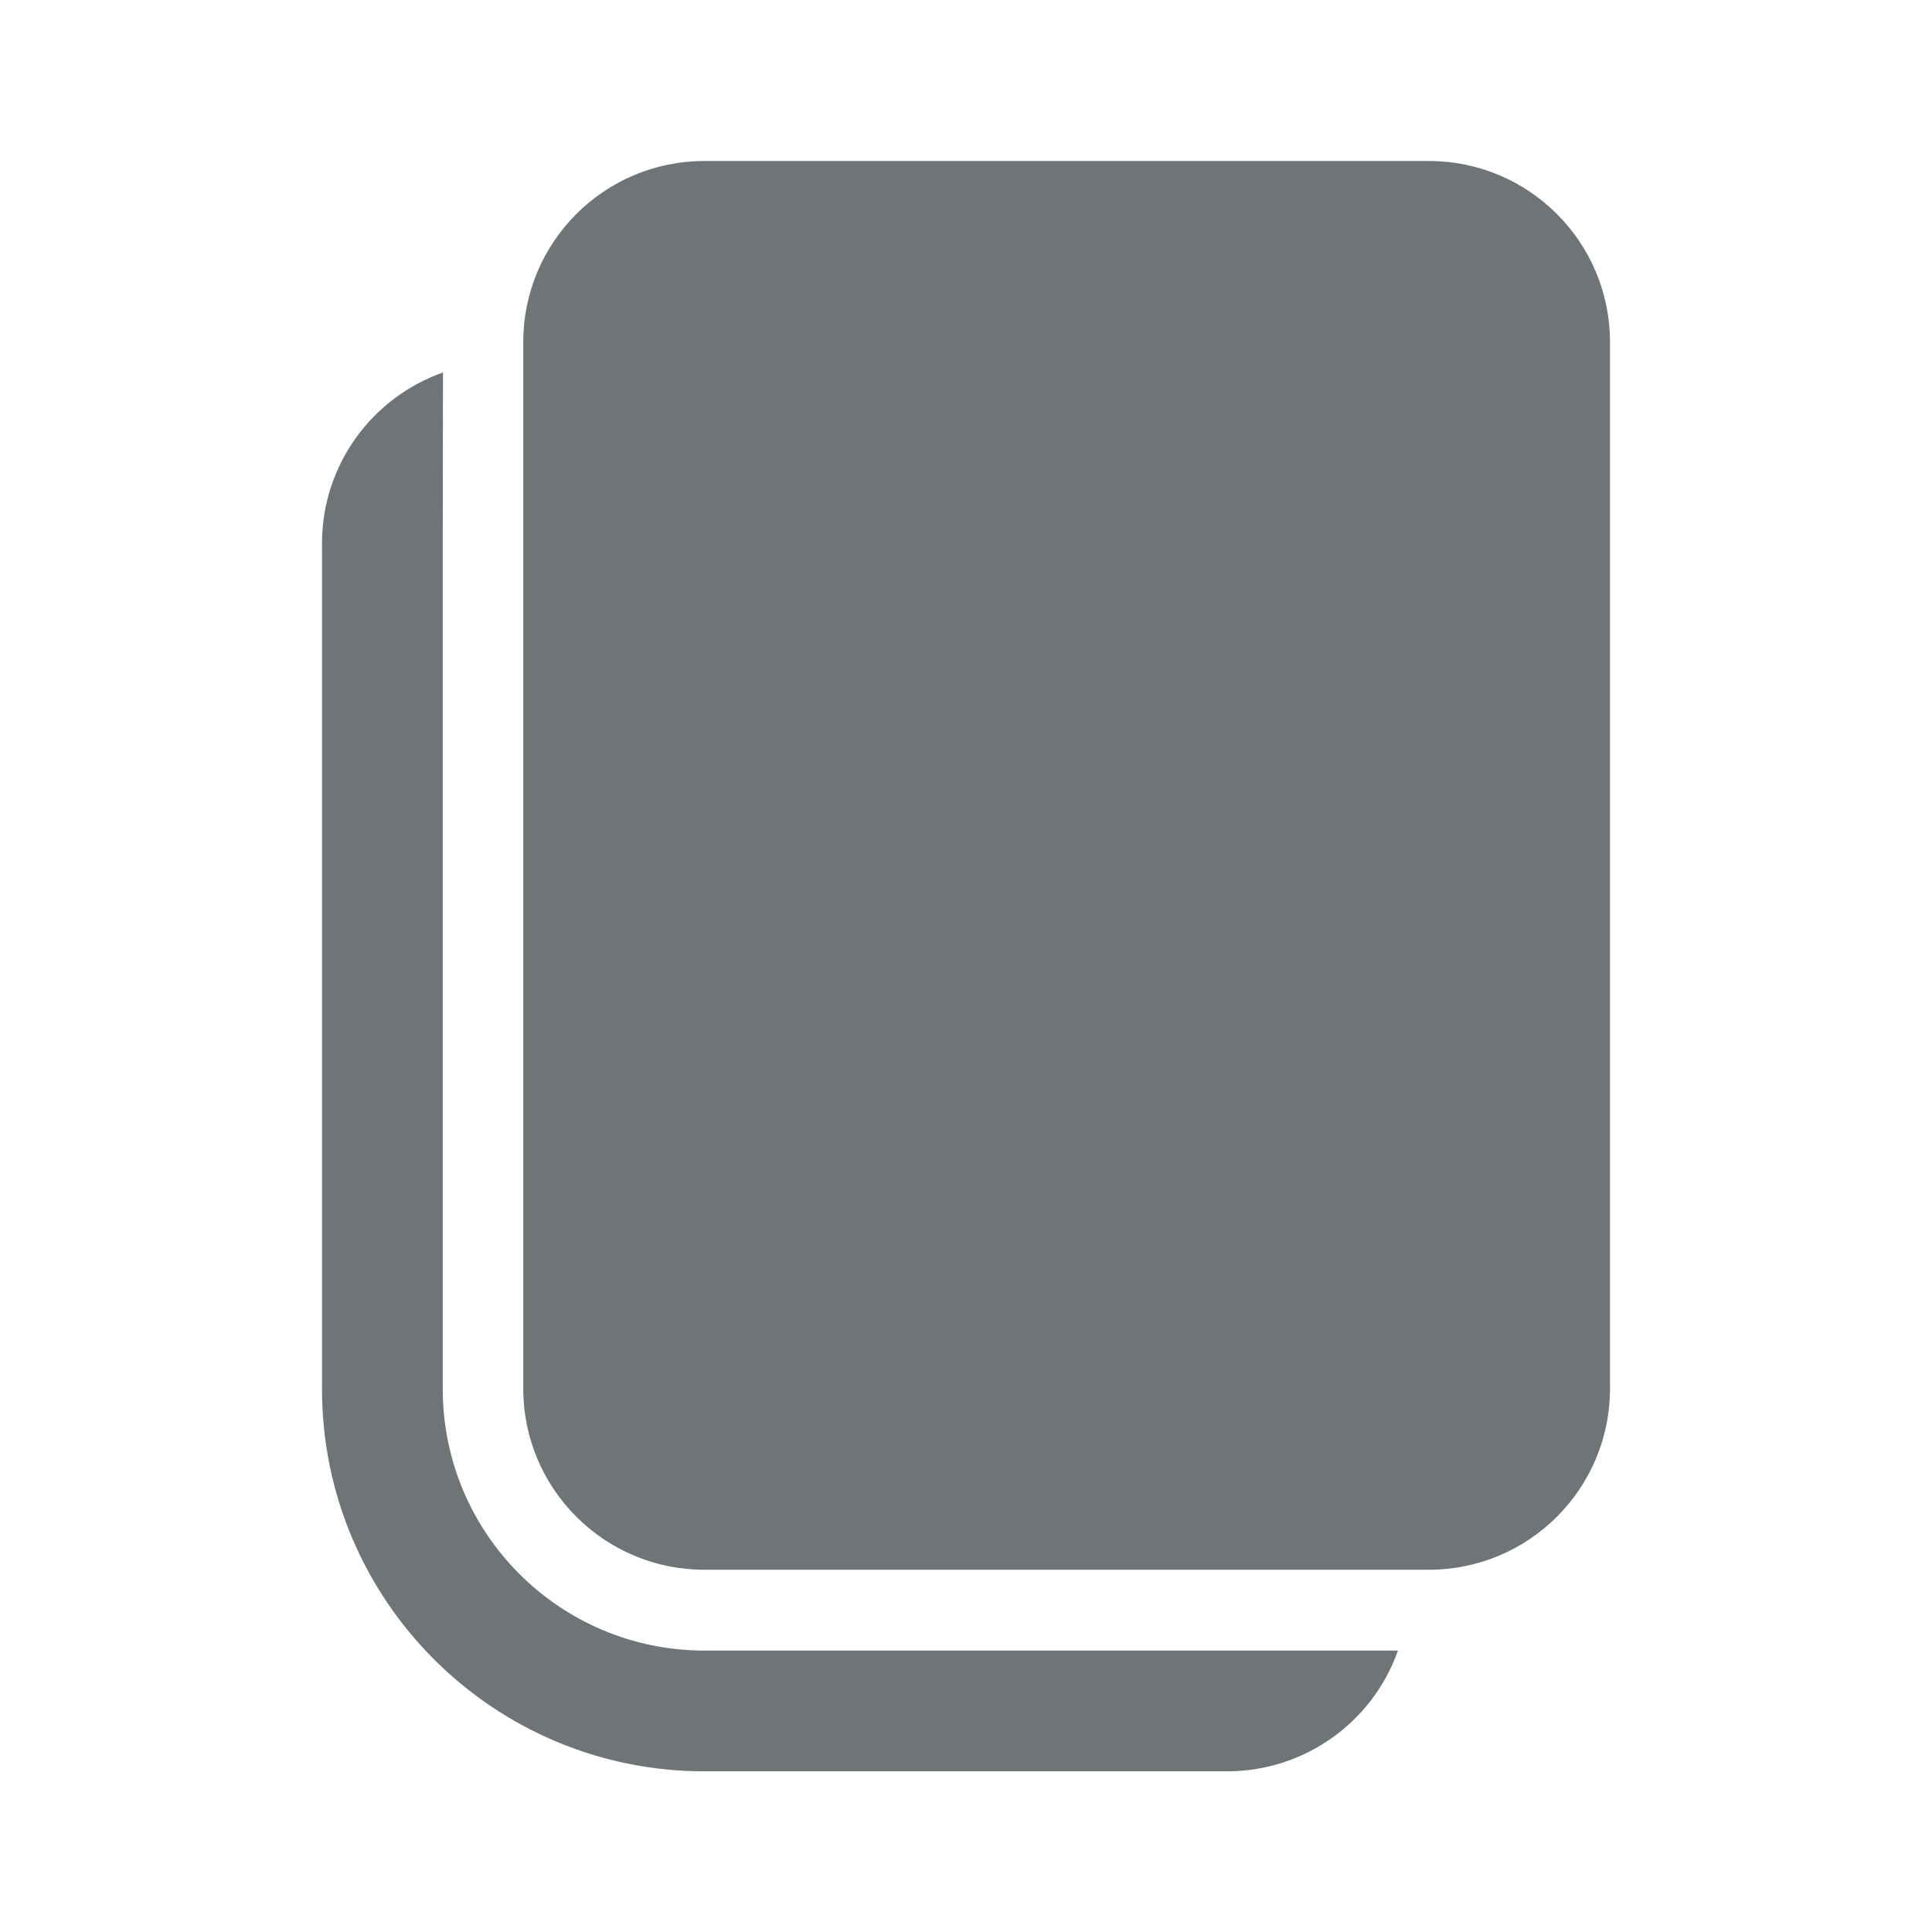
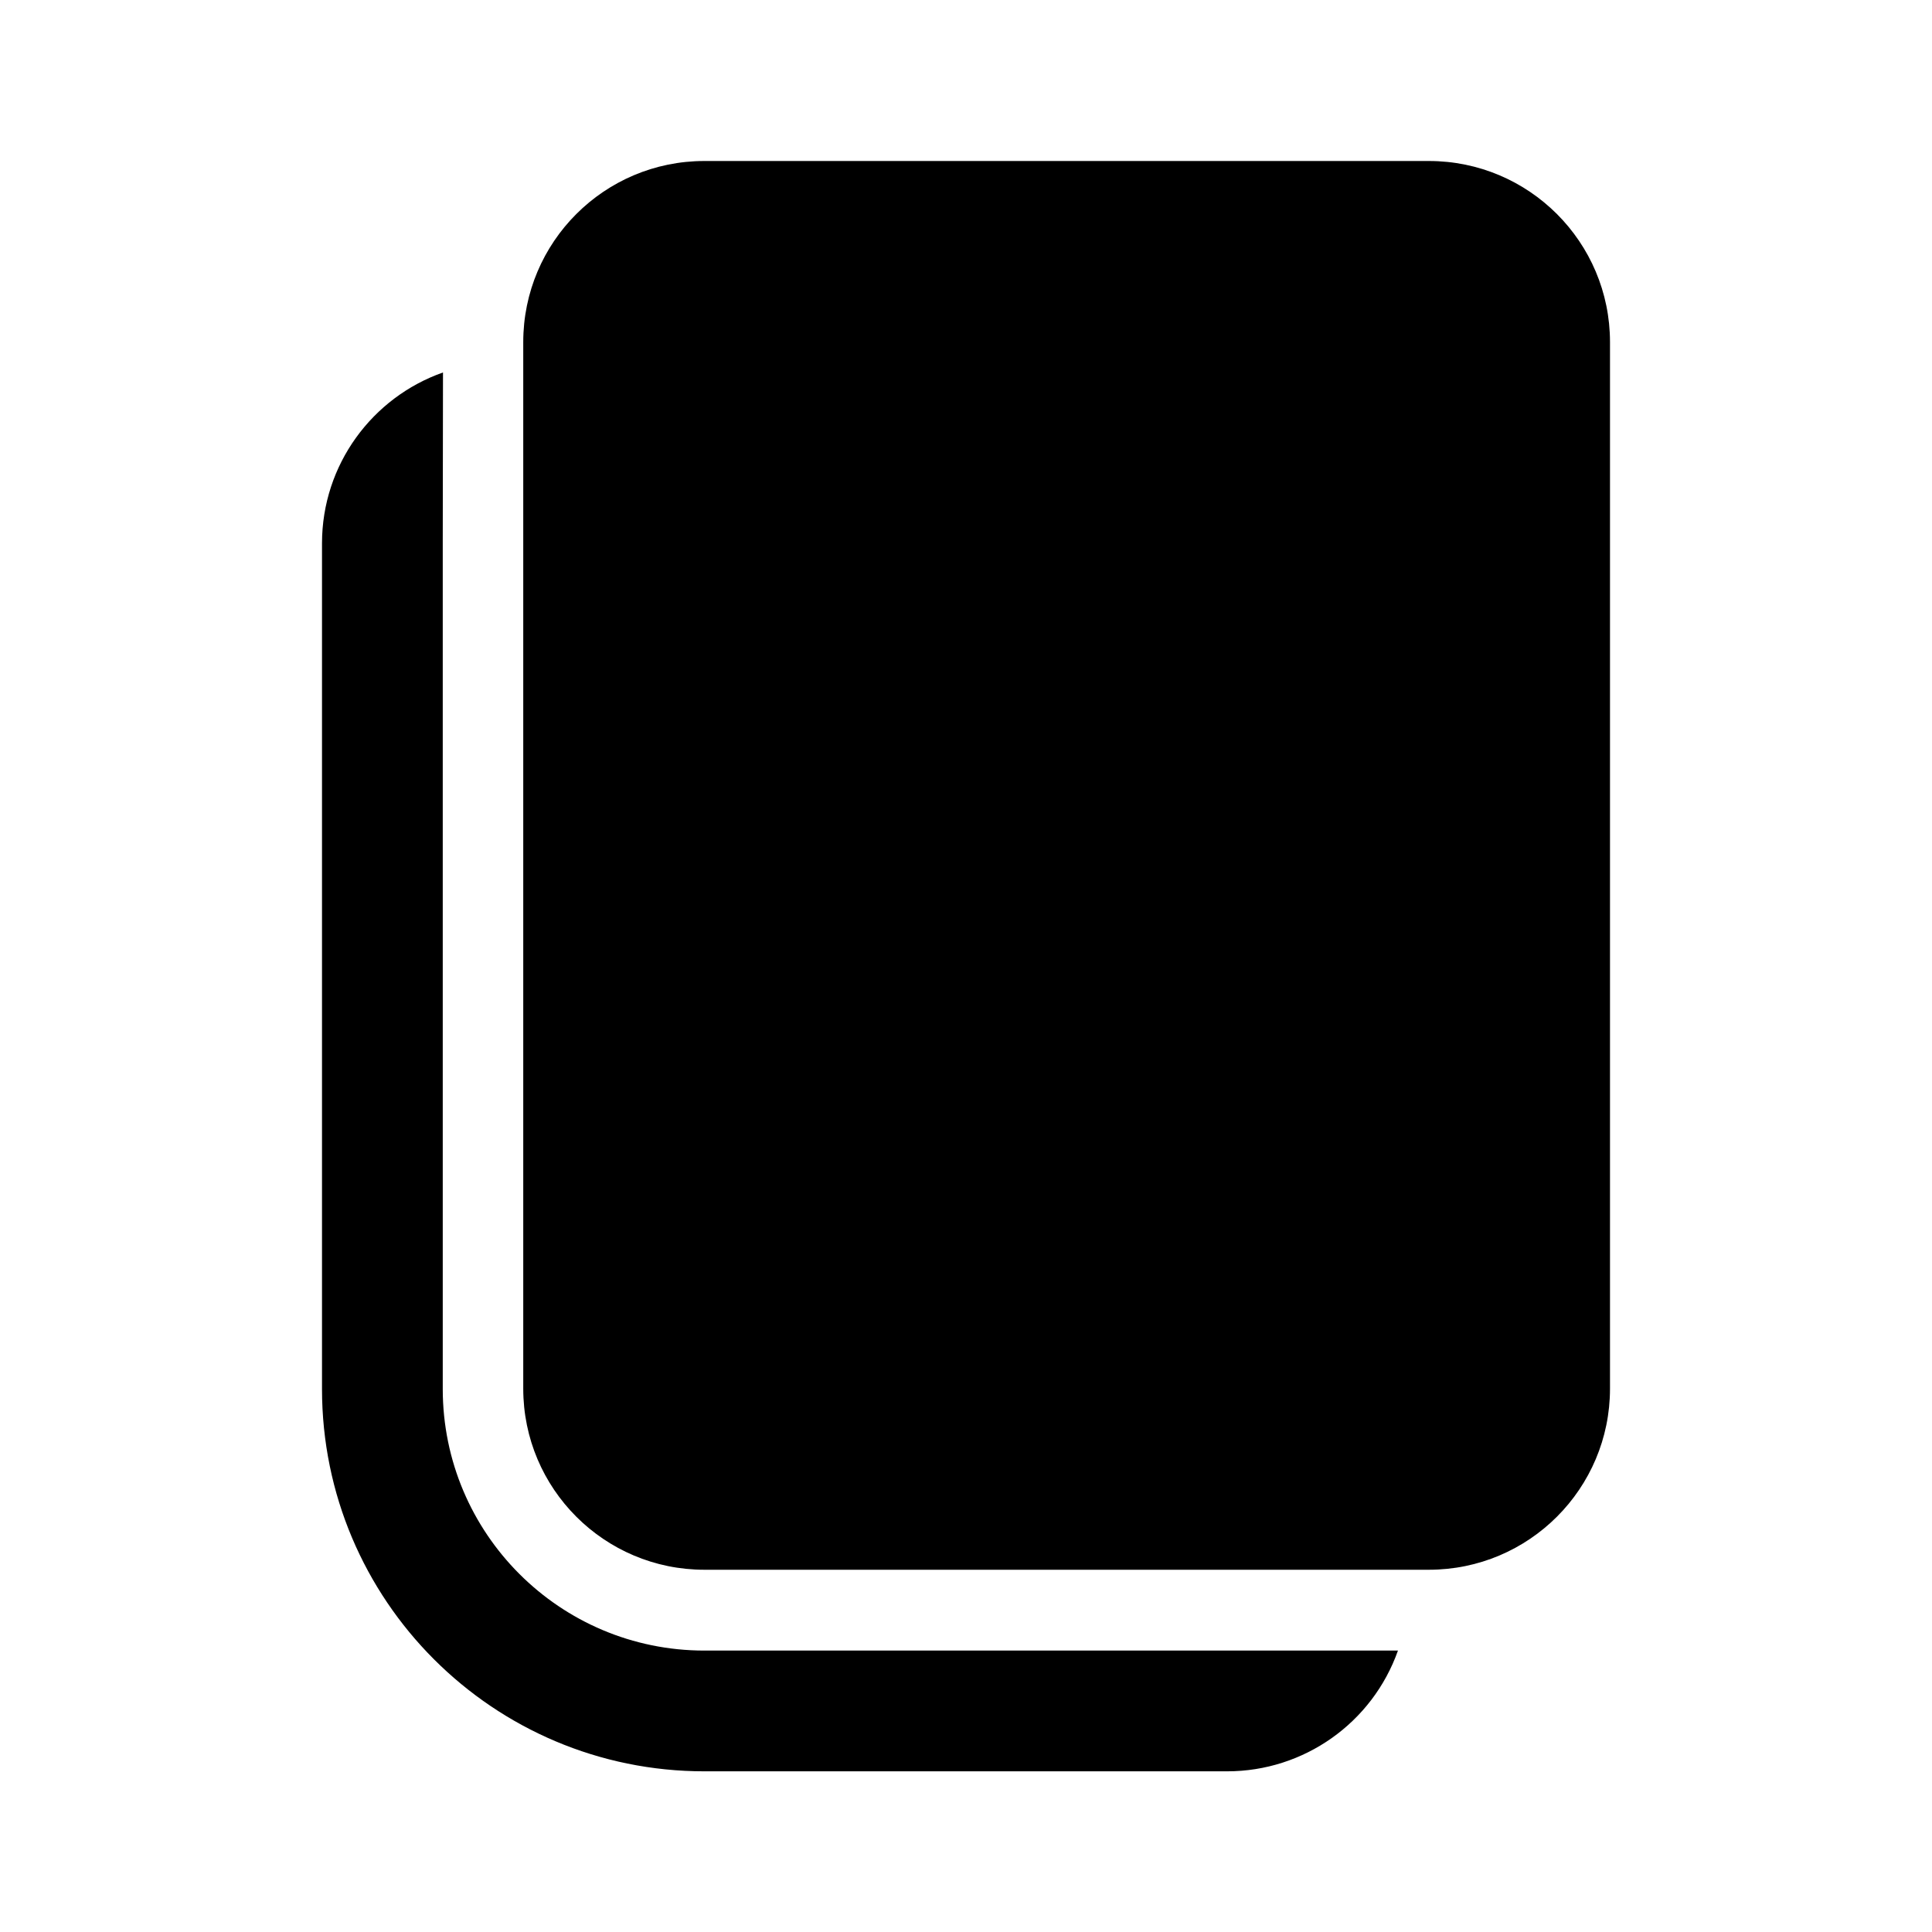
- <svg xmlns="http://www.w3.org/2000/svg" fill="none" viewBox="0 0 24 24">
-   <path d="M5.503 4.627 5.5 6.75v10.504a3.25 3.25 0 0 0 3.25 3.25h8.616a2.251 2.251 0 0 1-2.122 1.5H8.75A4.75 4.75 0 0 1 4 17.254V6.75c0-.98.627-1.815 1.503-2.123ZM17.75 2A2.25 2.25 0 0 1 20 4.25v13a2.25 2.25 0 0 1-2.25 2.25h-9a2.25 2.25 0 0 1-2.25-2.25v-13A2.25 2.25 0 0 1 8.75 2h9Z" fill="#6F7477" />
+ <svg xmlns="http://www.w3.org/2000/svg" color="currentColor" fill="none" viewBox="0 0 24 24">
+   <path d="M5.503 4.627 5.5 6.75v10.504a3.25 3.25 0 0 0 3.25 3.25h8.616a2.251 2.251 0 0 1-2.122 1.5H8.75A4.75 4.75 0 0 1 4 17.254V6.75c0-.98.627-1.815 1.503-2.123ZM17.75 2A2.25 2.25 0 0 1 20 4.25v13a2.25 2.25 0 0 1-2.25 2.25h-9a2.25 2.25 0 0 1-2.25-2.25v-13A2.25 2.25 0 0 1 8.75 2h9Z" fill="currentColor" />
</svg>
